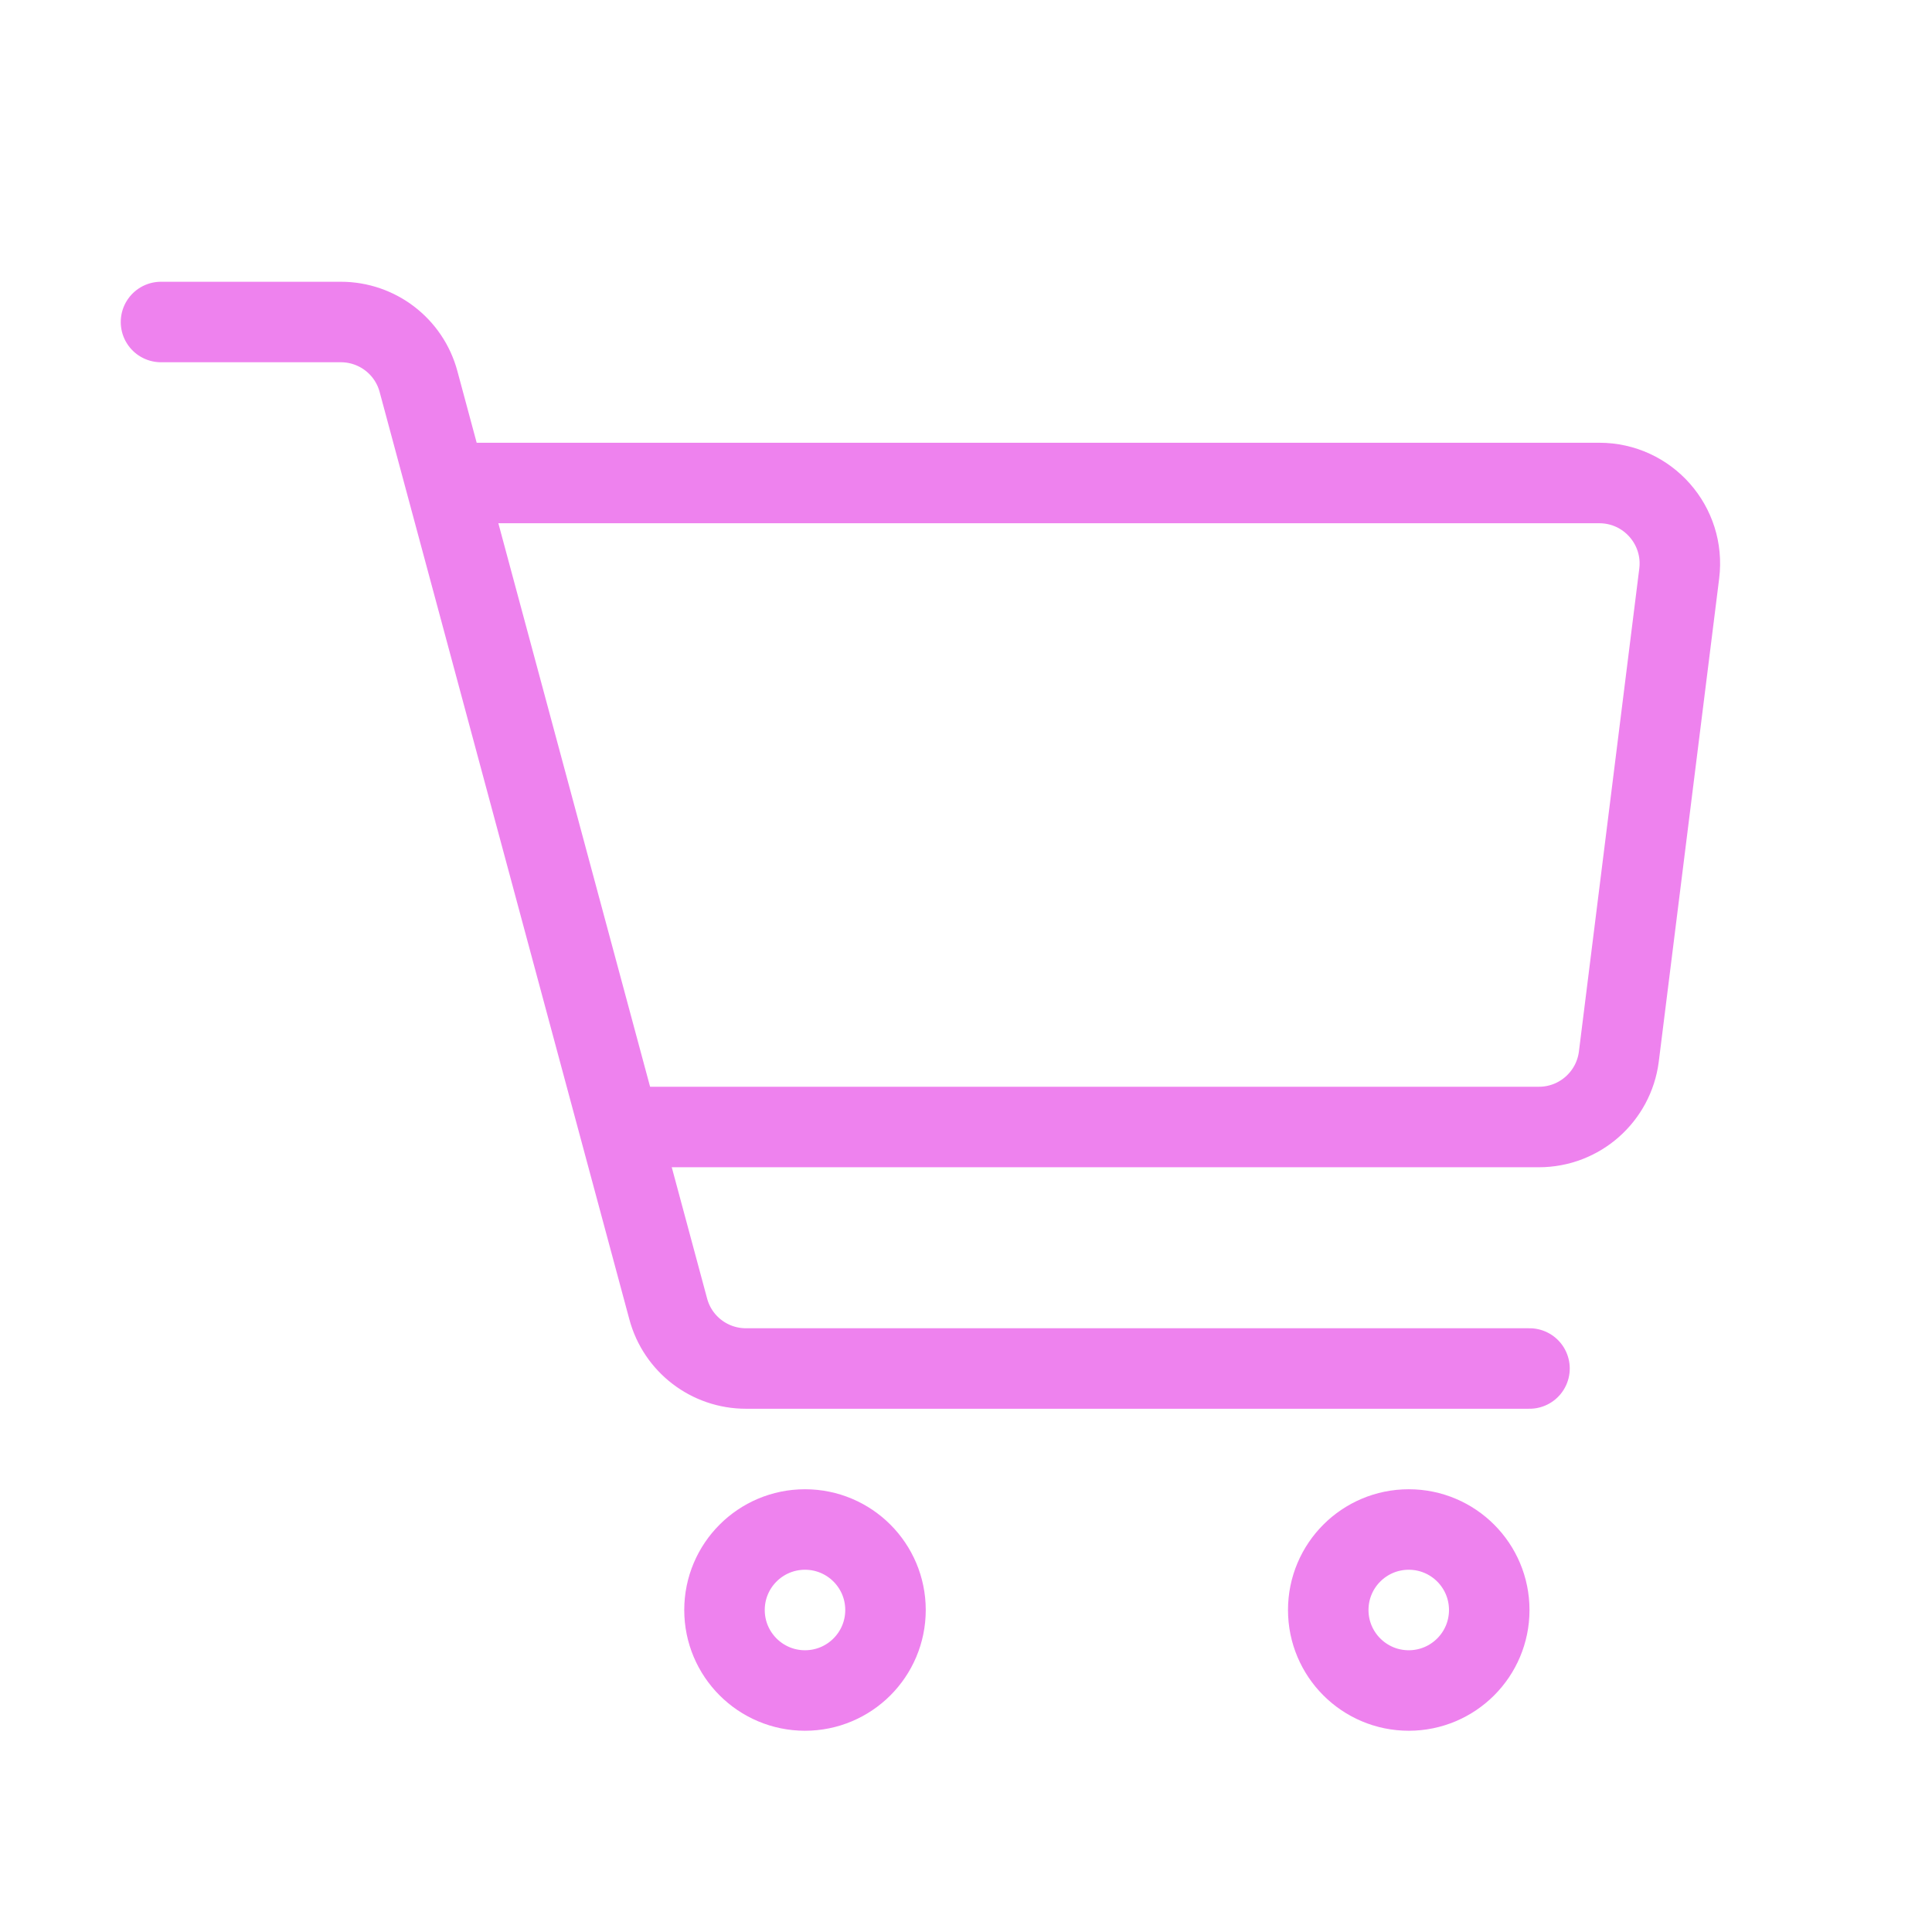
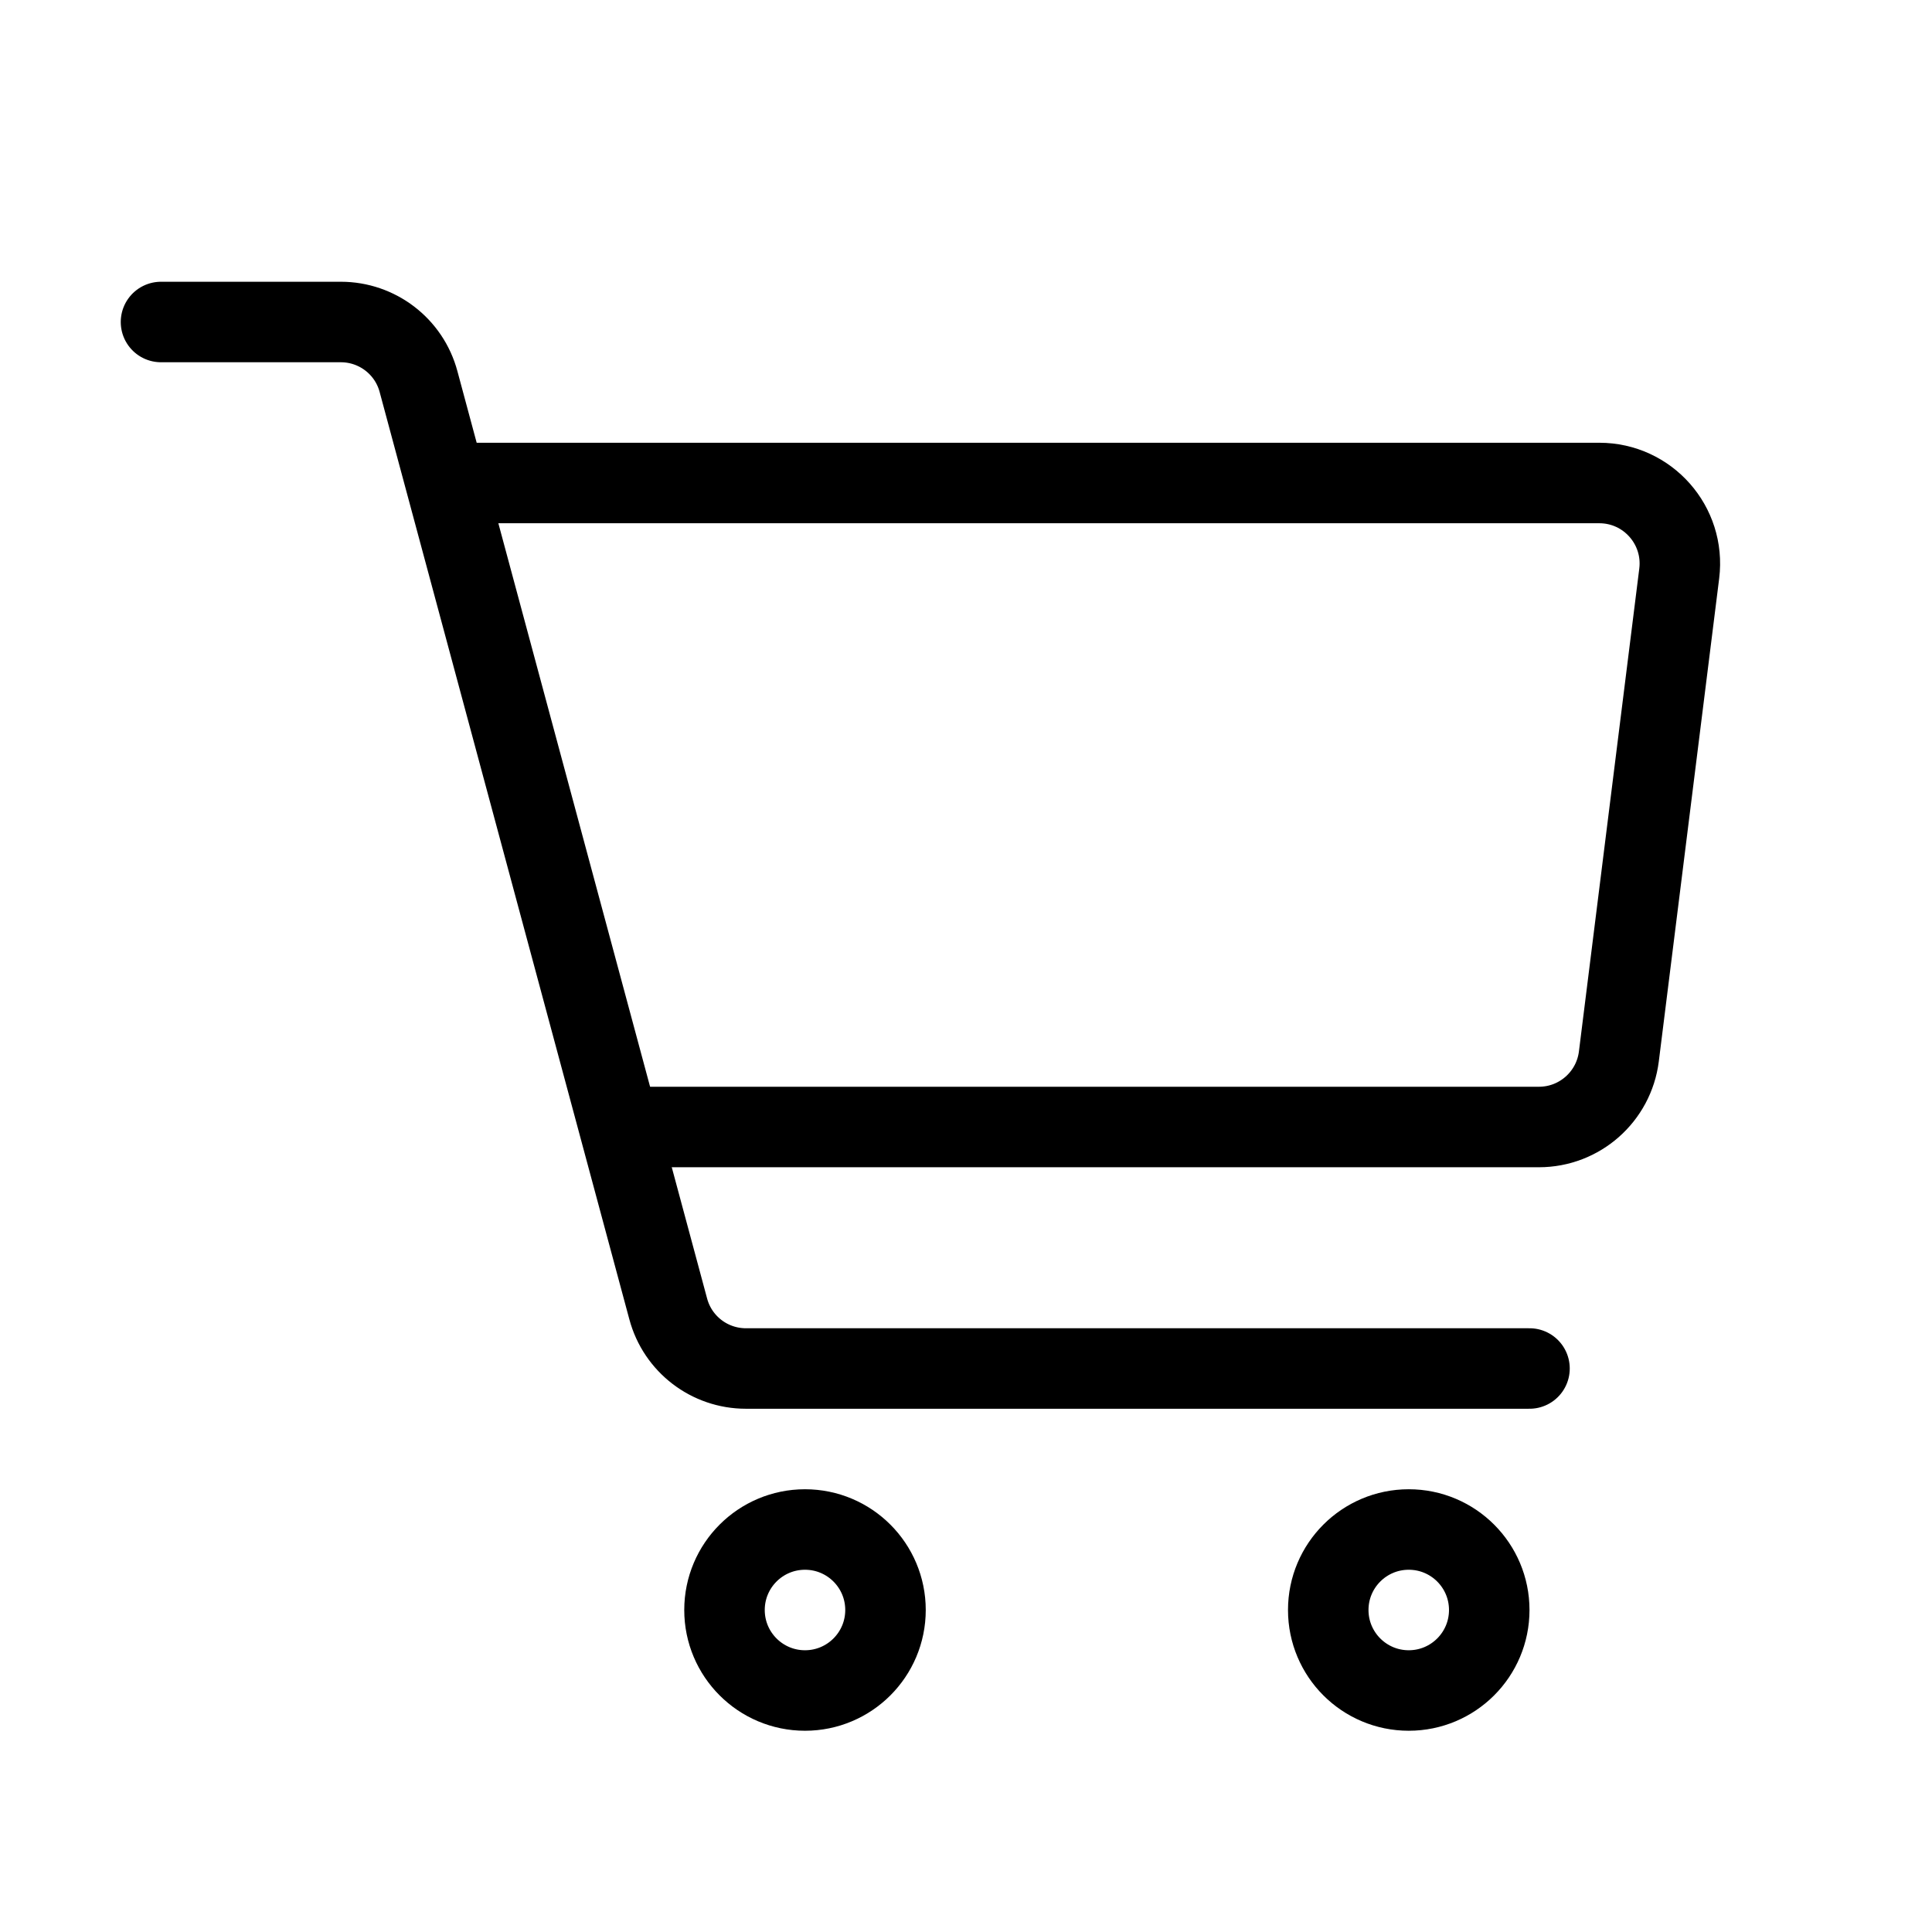
<svg xmlns="http://www.w3.org/2000/svg" width="800px" height="800px" viewBox="0 0 24 24" fill="none">
  <g clip-path="url(#clip0_15_35)">
    <rect width="24" height="24" />
-     <path d="M5.333 6H19.867C20.469 6 20.934 6.527 20.86 7.124L20.11 13.124C20.047 13.624 19.622 14 19.117 14H16.555H9.444H8" stroke="violet" stroke-linejoin="round" />
-     <path d="M2 4H4.234C4.686 4 5.082 4.303 5.199 4.74L8.301 16.26C8.418 16.697 8.814 17 9.266 17H19" stroke="violet" stroke-linecap="round" stroke-linejoin="round" />
-     <circle cx="10" cy="20" r="1" stroke="violet" stroke-linejoin="round" />
-     <circle cx="17.5" cy="20" r="1" stroke="violet" stroke-linejoin="round" />
+     <path d="M5.333 6H19.867C20.469 6 20.934 6.527 20.86 7.124L20.11 13.124C20.047 13.624 19.622 14 19.117 14H16.555H9.444H8" stroke="#000000" stroke-linejoin="round" />
+     <path d="M2 4H4.234C4.686 4 5.082 4.303 5.199 4.74L8.301 16.26C8.418 16.697 8.814 17 9.266 17H19" stroke="#000000" stroke-linecap="round" stroke-linejoin="round" />
+     <circle cx="10" cy="20" r="1" stroke="#000000" stroke-linejoin="round" />
+     <circle cx="17.5" cy="20" r="1" stroke="#000000" stroke-linejoin="round" />
  </g>
  <defs>
    <clipPath id="clip0_15_35">
      <rect width="24" height="24" />
    </clipPath>
  </defs>
</svg>
